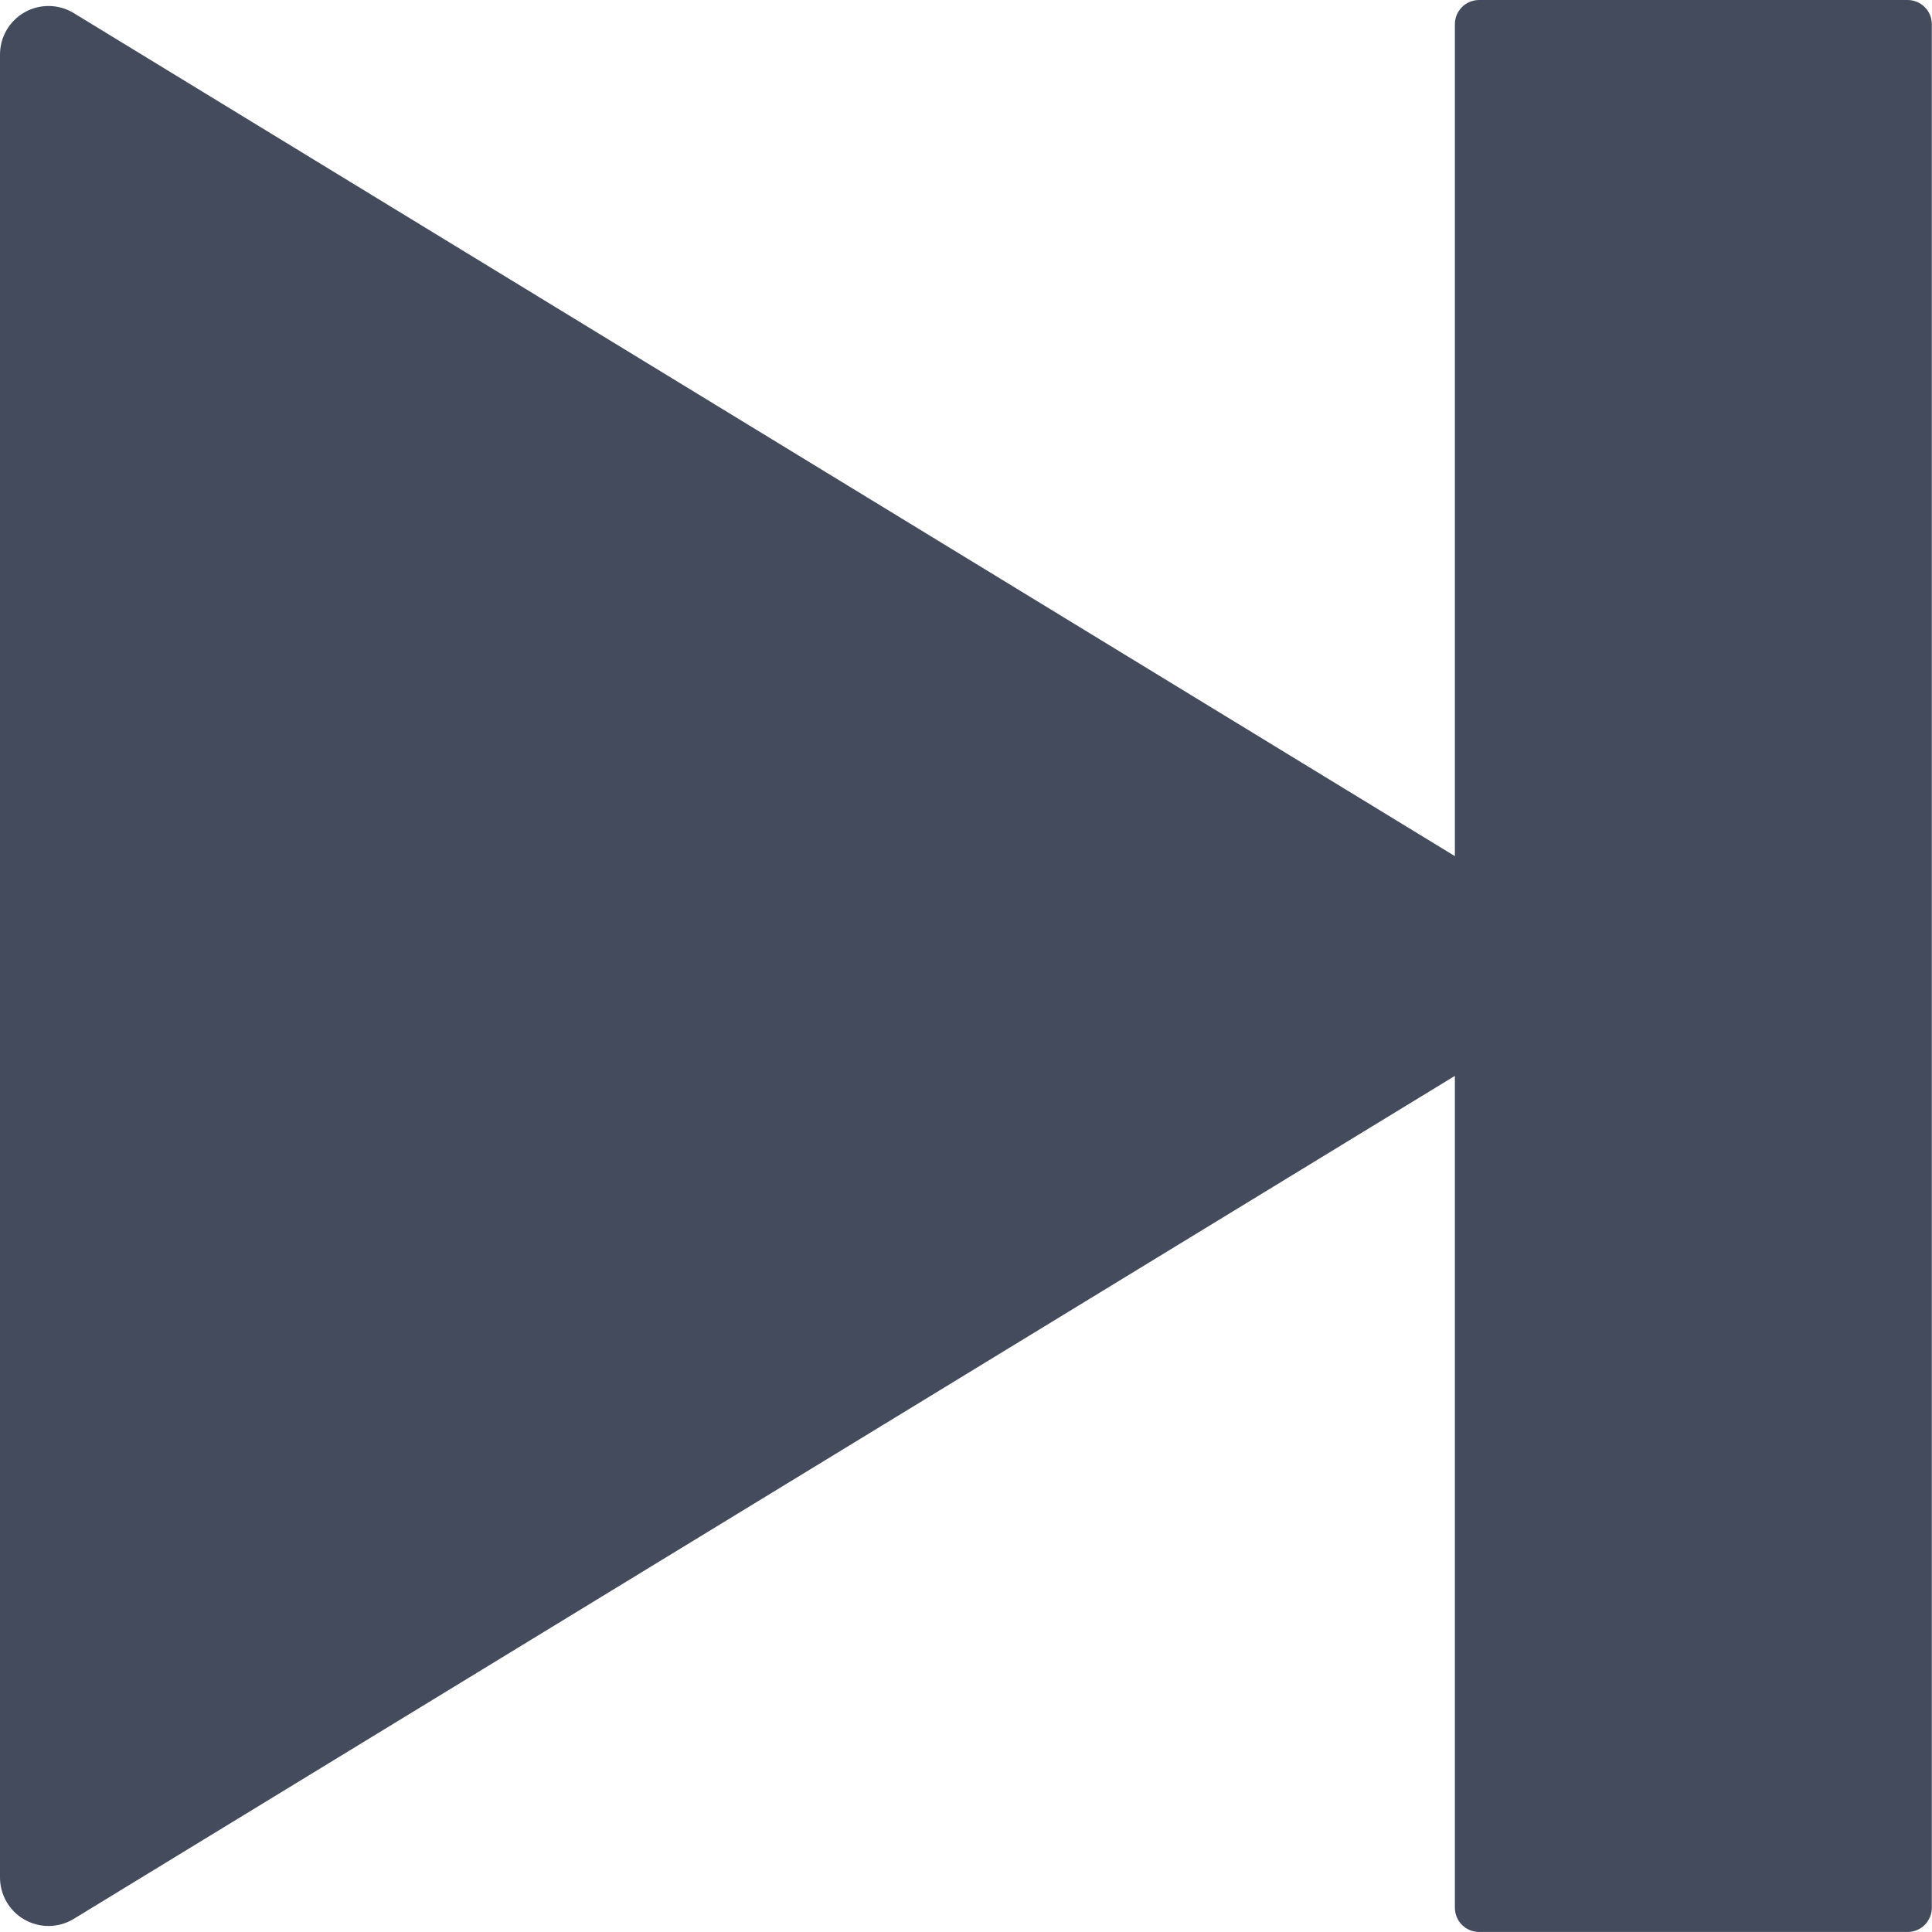
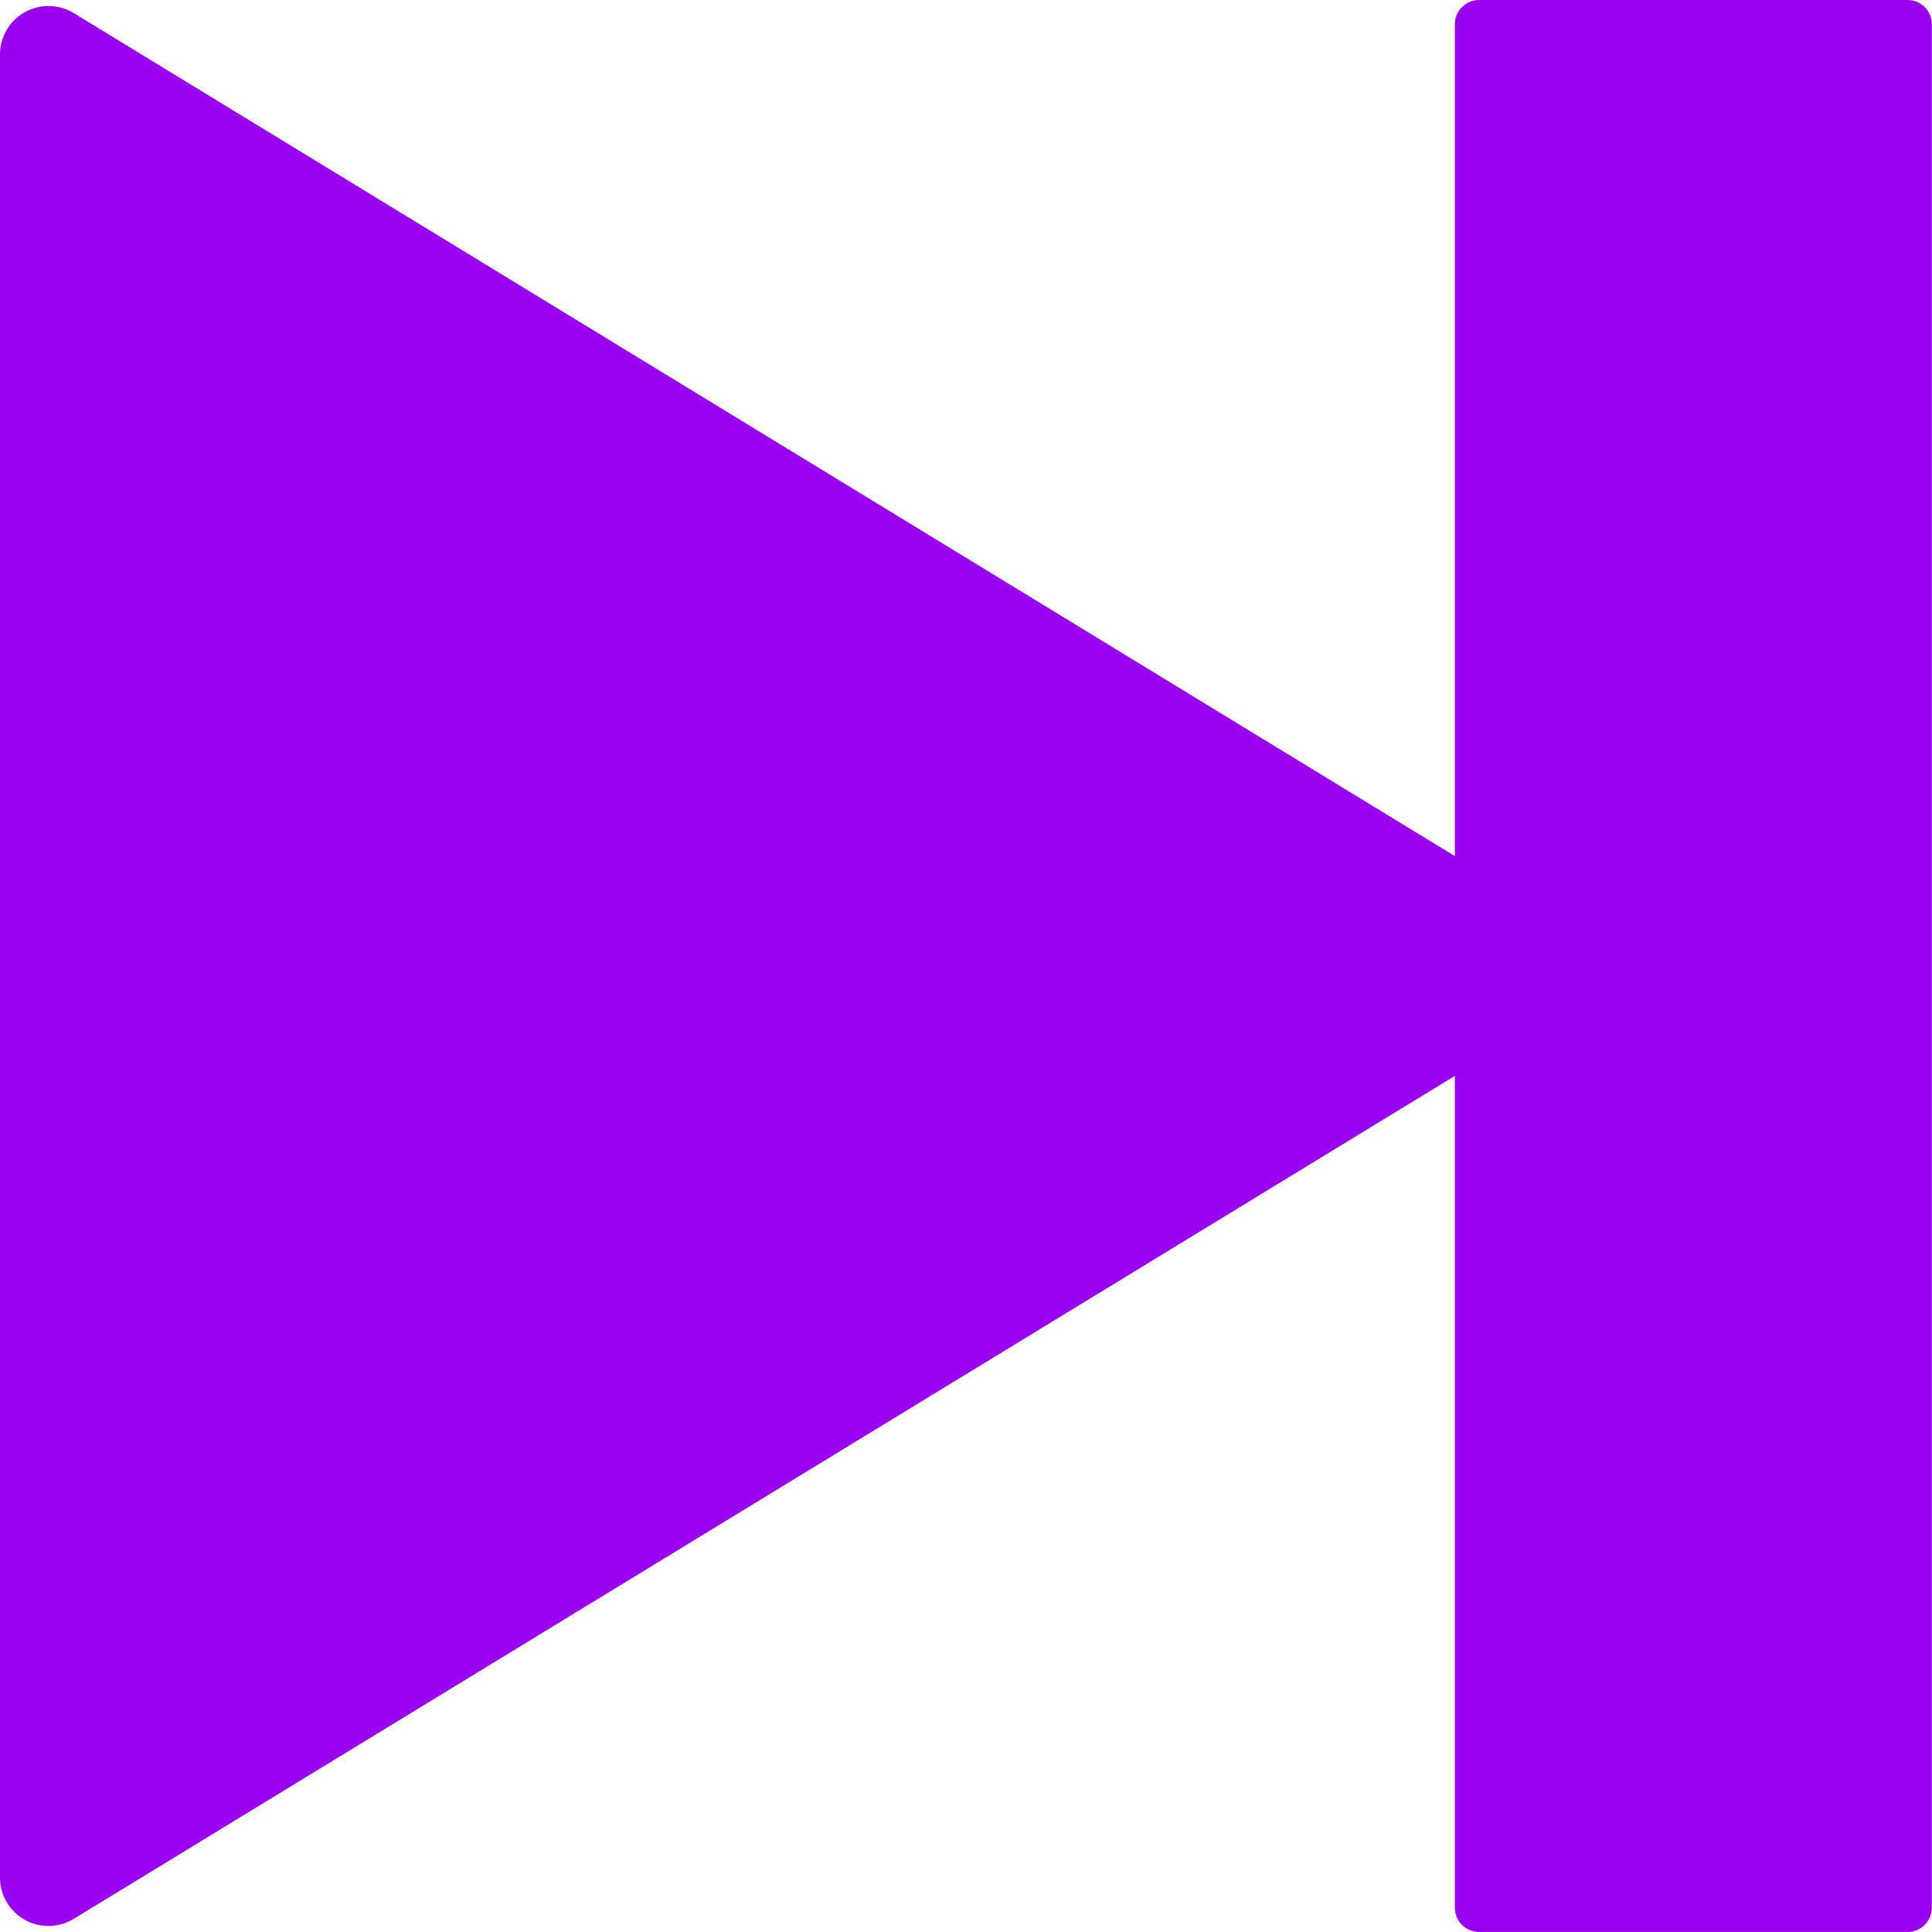
- <svg xmlns="http://www.w3.org/2000/svg" width="65.534" height="65.534" viewBox="0 0 65.534 65.534">
-   <path id="skip_icon" d="M56.1,7.569V35.79L9.228,7.18A1.645,1.645,0,0,0,6.75,8.593V70.44a1.645,1.645,0,0,0,2.478,1.413L56.1,43.244v28.22a.822.822,0,0,0,.819.819h14.54a.822.822,0,0,0,.819-.819V7.569a.822.822,0,0,0-.819-.819H56.924A.822.822,0,0,0,56.1,7.569Z" transform="translate(-6.75 -6.75)" fill="#434b5d" />
+ <svg xmlns="http://www.w3.org/2000/svg" id="SvgjsSvg3024" width="288" height="288" version="1.1">
+   <defs id="SvgjsDefs3025" />
+   <g id="SvgjsG3026">
+     <svg width="288" height="288" viewBox="0 0 65.534 65.534">
+       <path fill="#9900f0" d="M56.1,7.569V35.79L9.228,7.18A1.645,1.645,0,0,0,6.75,8.593V70.44a1.645,1.645,0,0,0,2.478,1.413L56.1,43.244v28.22a.822.822,0,0,0,.819.819h14.54a.822.822,0,0,0,.819-.819V7.569a.822.822,0,0,0-.819-.819H56.924A.822.822,0,0,0,56.1,7.569Z" transform="translate(-6.75 -6.75)" class="color434b5d svgShape" />
+     </svg>
+   </g>
</svg>
